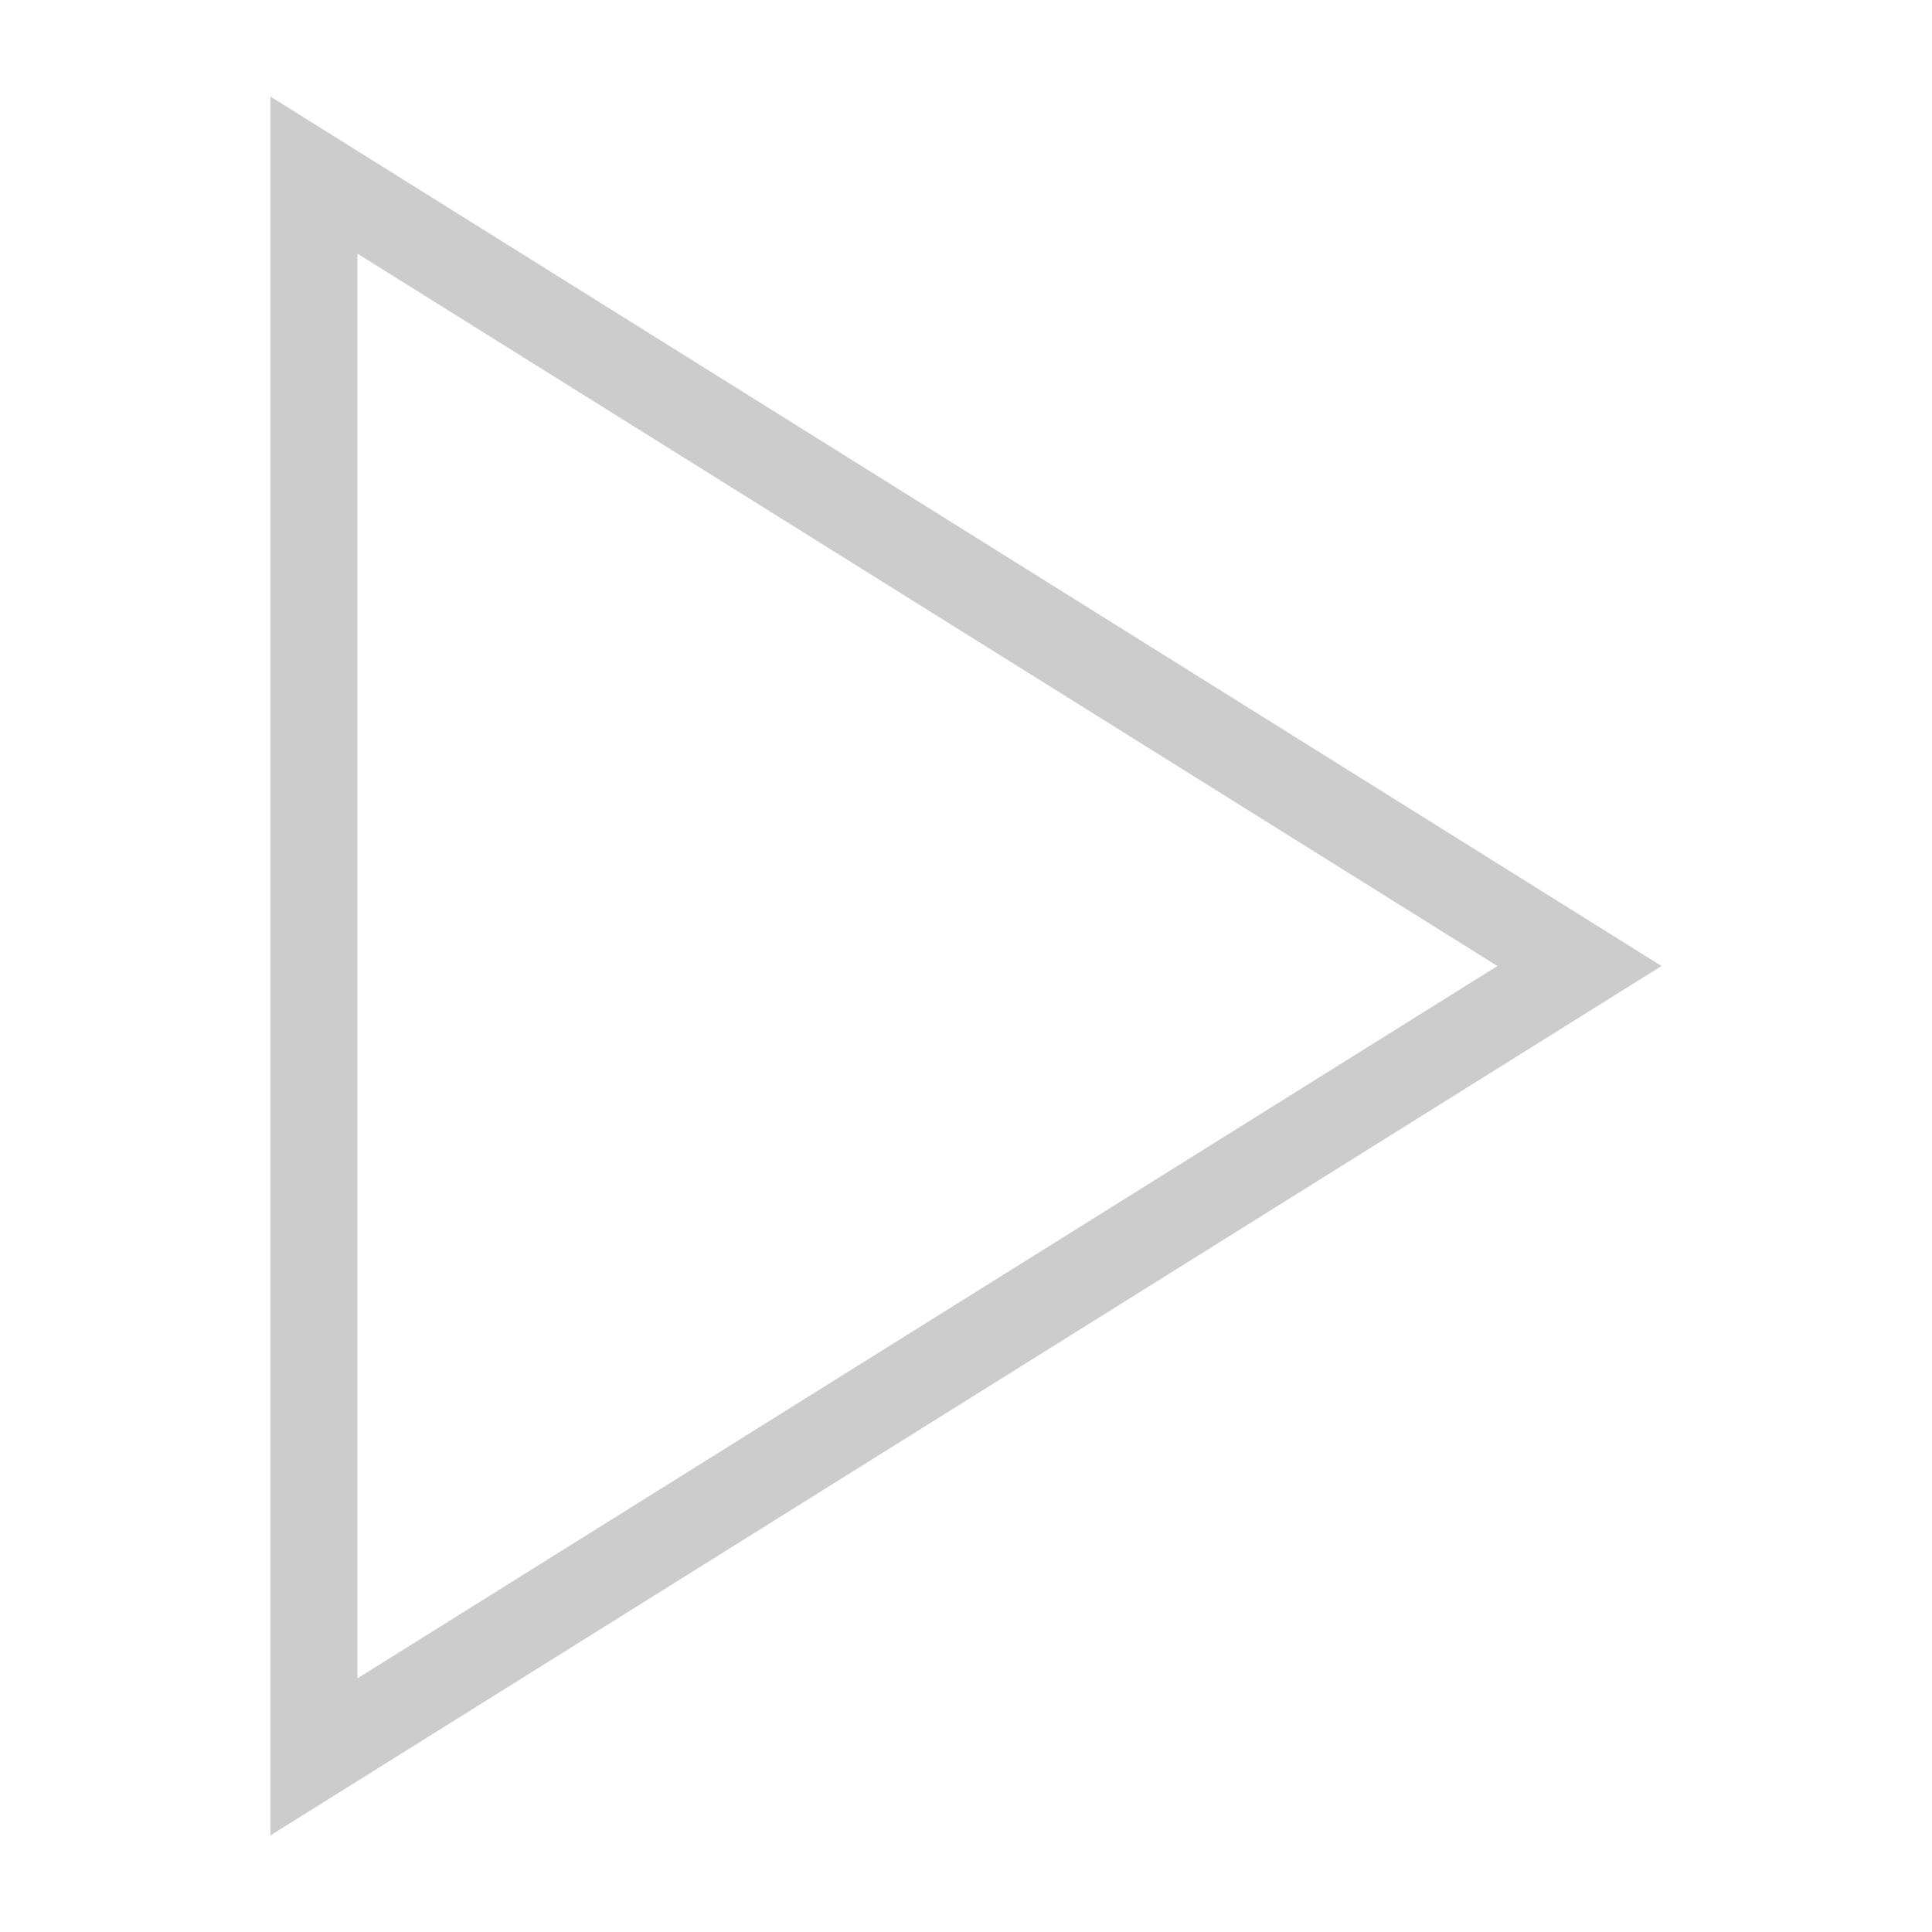
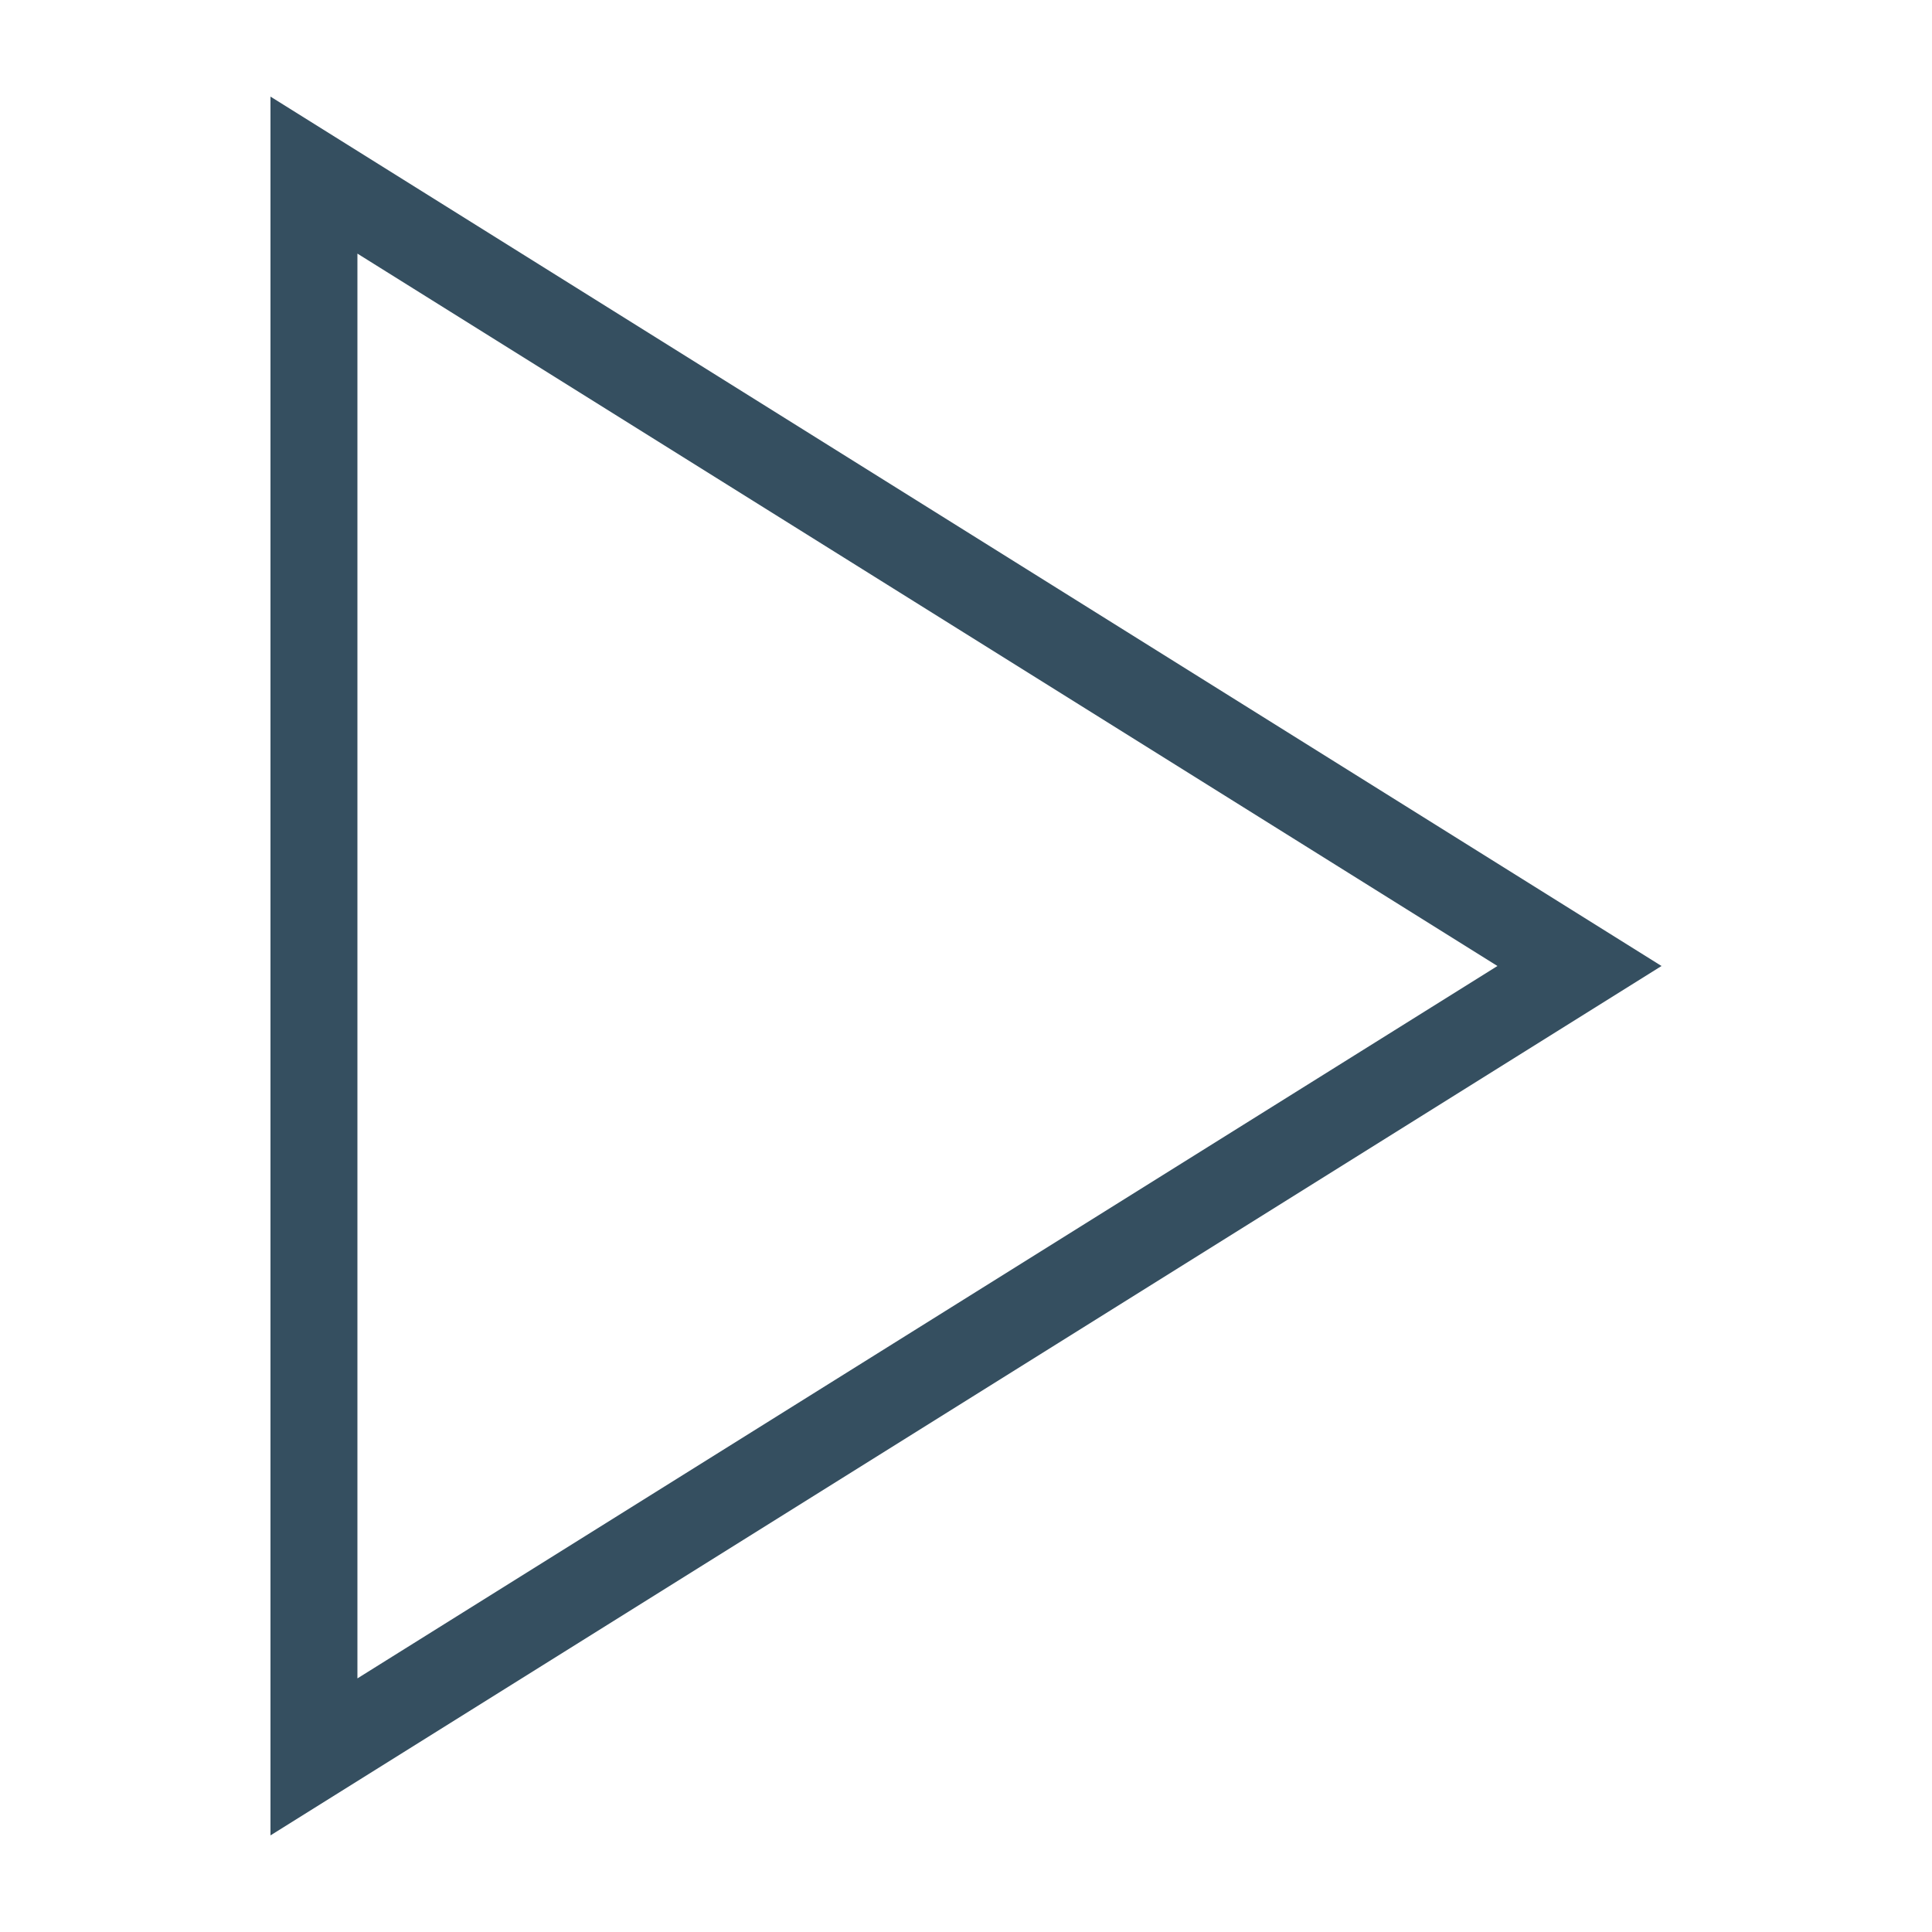
<svg xmlns="http://www.w3.org/2000/svg" version="1.0" width="30" height="30" id="svg1437">
  <defs id="defs1440">
    <marker style="overflow:visible" id="EmptyTriangleInS" refX="0.0" refY="0.0" orient="auto">
-       <path transform="scale(-0.2) translate(-3.0,0)" style="fill-rule:evenodd;fill:#cccccc;stroke:#cccccc;stroke-width:1pt;stroke-opacity:1;fill-opacity:1" d="M 5.77,0.0 L -2.88,5.0 L -2.88,-5.0 L 5.77,0.0 z " id="path1125" />
+       <path transform="scale(-0.2) translate(-3.0,0)" style="fill-rule:evenodd;fill:#354f60;stroke:#354f60;stroke-width:1pt;stroke-opacity:1;fill-opacity:1" d="M 5.77,0.0 L -2.88,5.0 L -2.88,-5.0 L 5.77,0.0 z " id="path1125" />
    </marker>
    <marker style="overflow:visible;" id="Arrow1Send" refX="0.0" refY="0.0" orient="auto">
-       <path transform="scale(0.2) rotate(180) translate(6,0)" style="fill-rule:evenodd;stroke:#cccccc;stroke-width:1pt;stroke-opacity:1;fill:#cccccc;fill-opacity:1" d="M 0.0,0.0 L 5.0,-5.0 L -12.5,0.0 L 5.0,5.0 L 0.0,0.0 z " id="path983" />
+       <path transform="scale(0.2) rotate(180) translate(6,0)" style="fill-rule:evenodd;stroke:#354f60;stroke-width:1pt;stroke-opacity:1;fill:#354f60;fill-opacity:1" d="M 0.0,0.0 L 5.0,-5.0 L -12.5,0.0 L 5.0,5.0 L 0.0,0.0 z " id="path983" />
    </marker>
    <marker style="overflow:visible" id="marker2864" refX="0" refY="0" orient="auto">
-       <path transform="scale(-0.4)" style="fill:#cccccc;fill-opacity:1;fill-rule:evenodd;stroke:#cccccc;stroke-width:1pt;stroke-opacity:1" d="M 5.77,0 -2.88,5 V -5 Z" id="path2862" />
+       <path transform="scale(-0.4)" style="fill:#354f60;fill-opacity:1;fill-rule:evenodd;stroke:#354f60;stroke-width:1pt;stroke-opacity:1" d="M 5.77,0 -2.88,5 V -5 Z" id="path2862" />
    </marker>
  </defs>
  <rect y="0" x="0" height="30" width="30" id="rect9748" style="fill:#000000;fill-opacity:0;stroke:none;stroke-width:0.214;stroke-linecap:round;stroke-opacity:1" />
-   <path style="fill:#cccccc;fill-opacity:1;stroke-width:0.084" d="M 5.55,3.938 23.252,15 5.55,26.062 V 3.938 M 4.2,1.5 v 27 L 25.8,15 Z" id="path4930" />
+   <path style="fill:#354f60;fill-opacity:1;stroke-width:0.084" d="M 5.55,3.938 23.252,15 5.55,26.062 V 3.938 M 4.2,1.5 v 27 L 25.8,15 Z" id="path4930" />
</svg>
